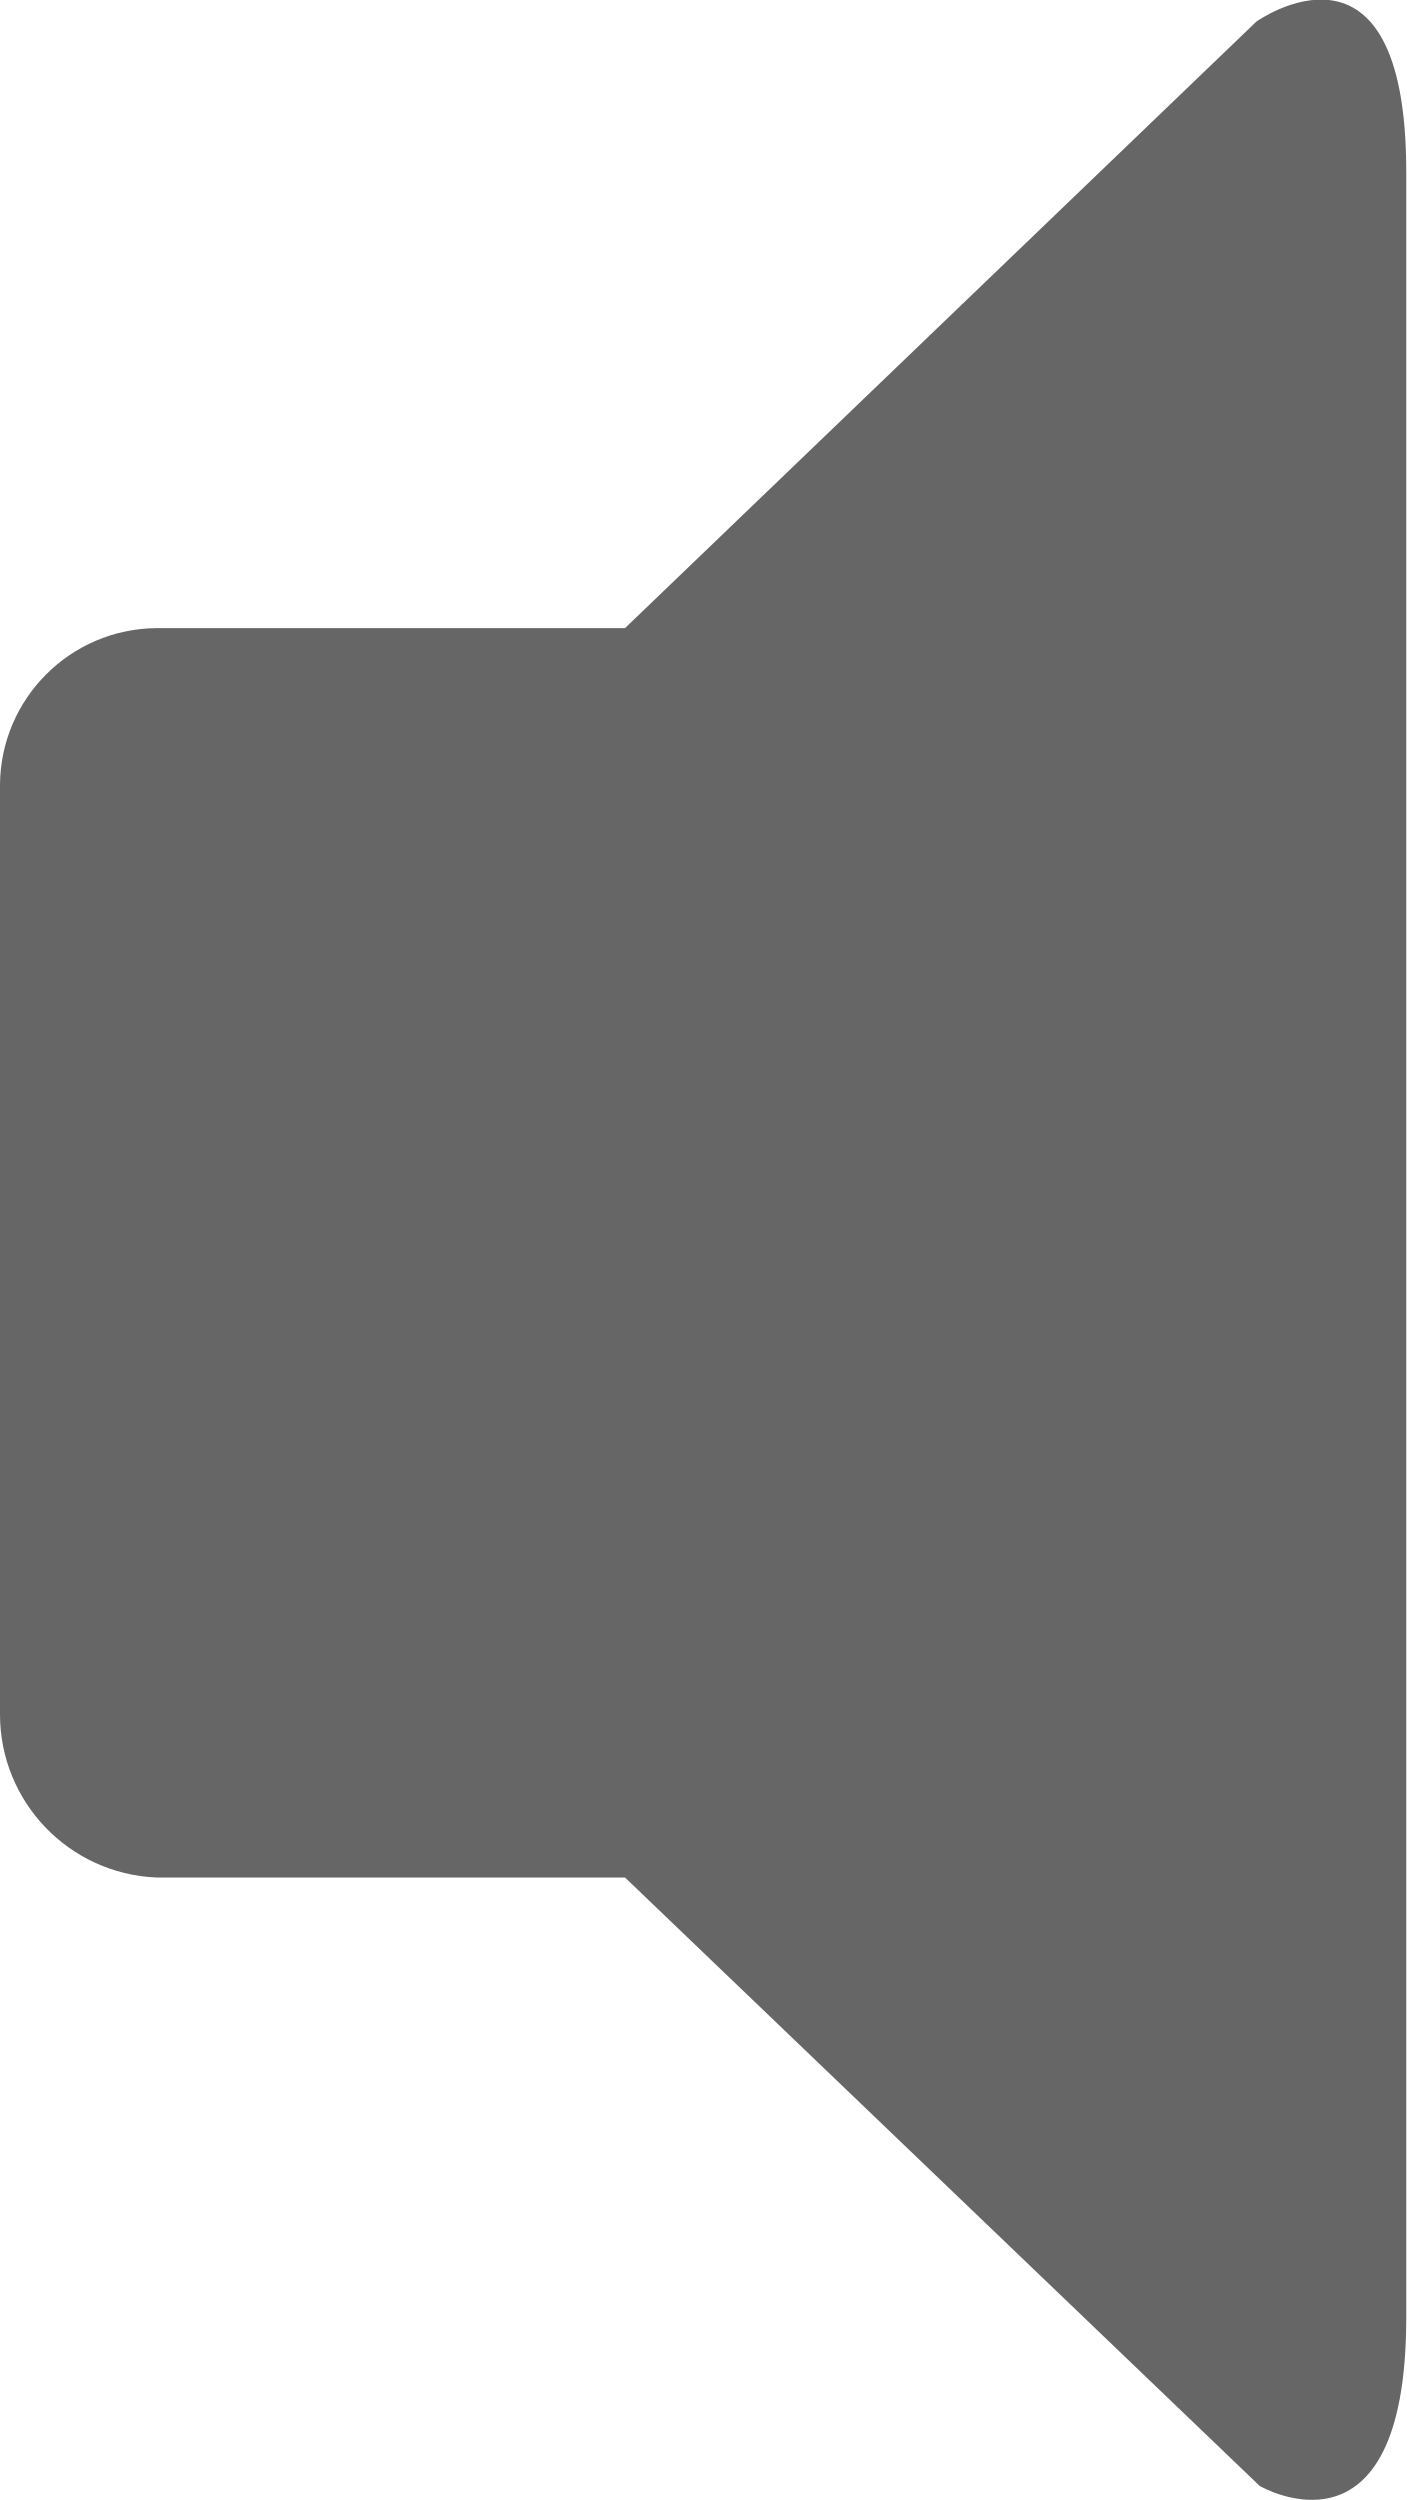
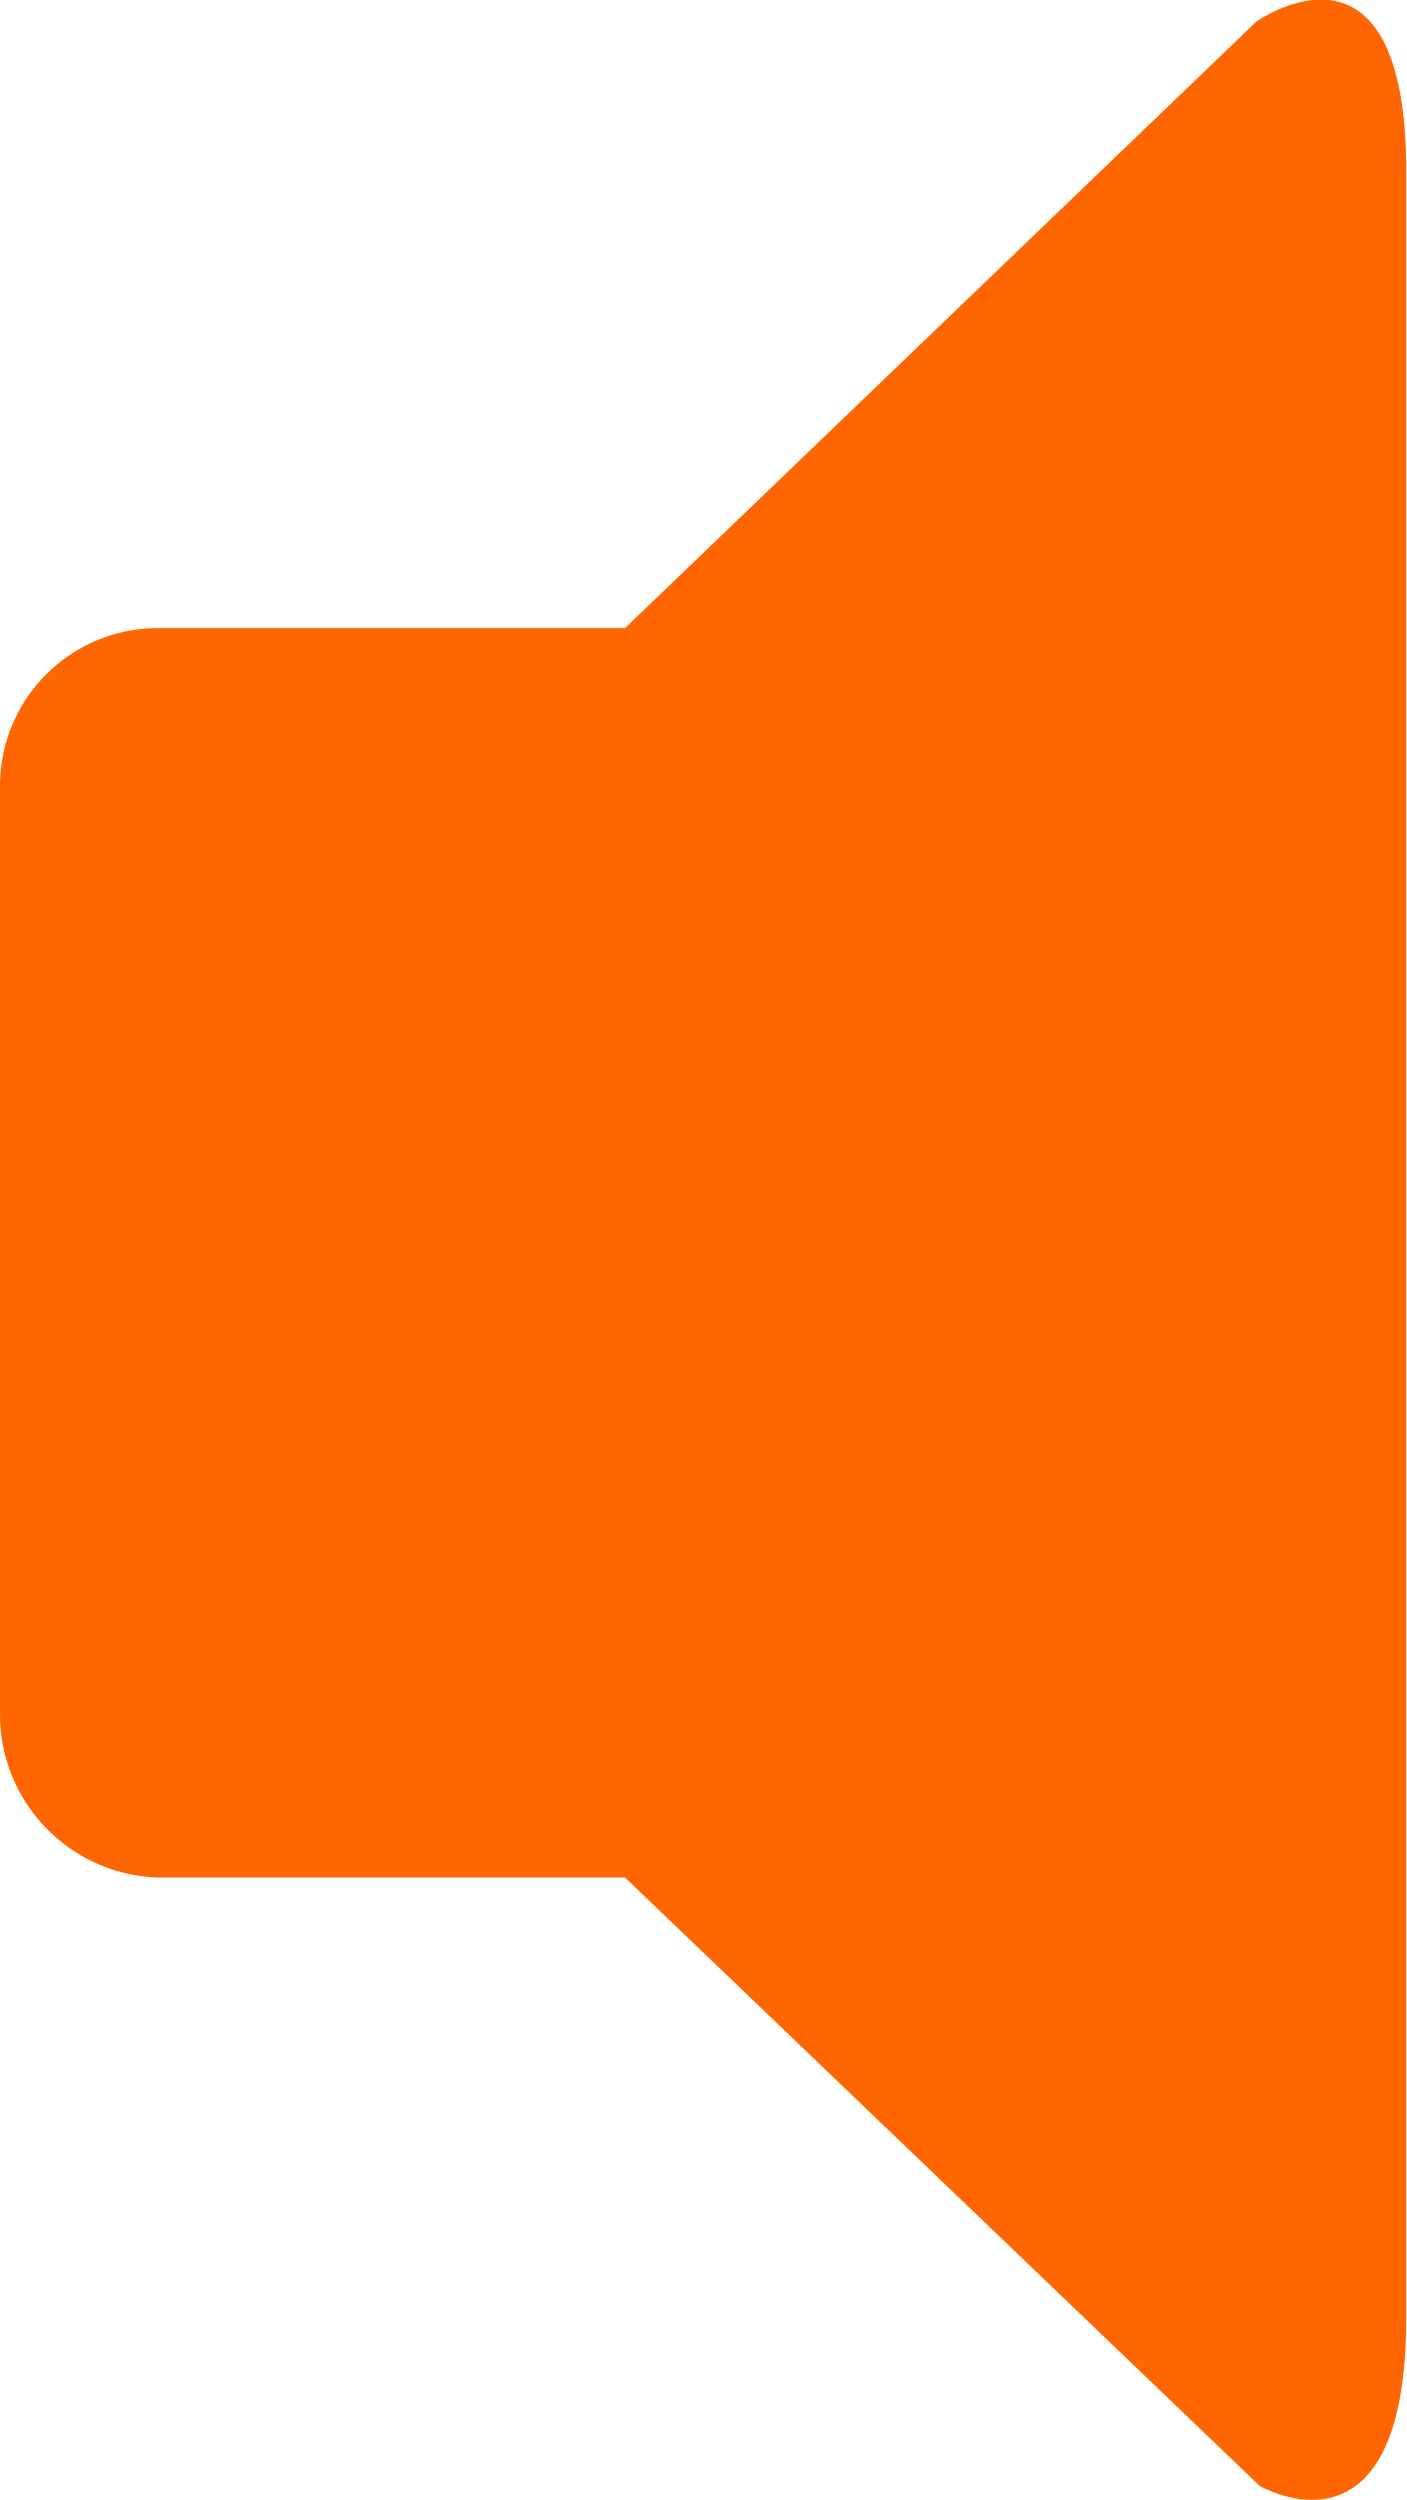
<svg xmlns="http://www.w3.org/2000/svg" width="9" height="16" viewBox="0 0 9 16">
  <defs>
    <style>
      .cls-1 {
-         fill: #666;
+         fill: #ff6600;
        fill-rule: evenodd;
      }
    </style>
  </defs>
  <path id="Volume_Icon" data-name="Volume Icon" class="cls-1" d="M616.041,383.138L612,387.02h-3a1.01,1.01,0,0,0-1,1v5.952a1.045,1.045,0,0,0,1,1.044h3l4.062,3.894s0.938,0.549.938-1.078V384.1C617,382.455,616.041,383.138,616.041,383.138Z" transform="translate(-608 -383)" />
</svg>
